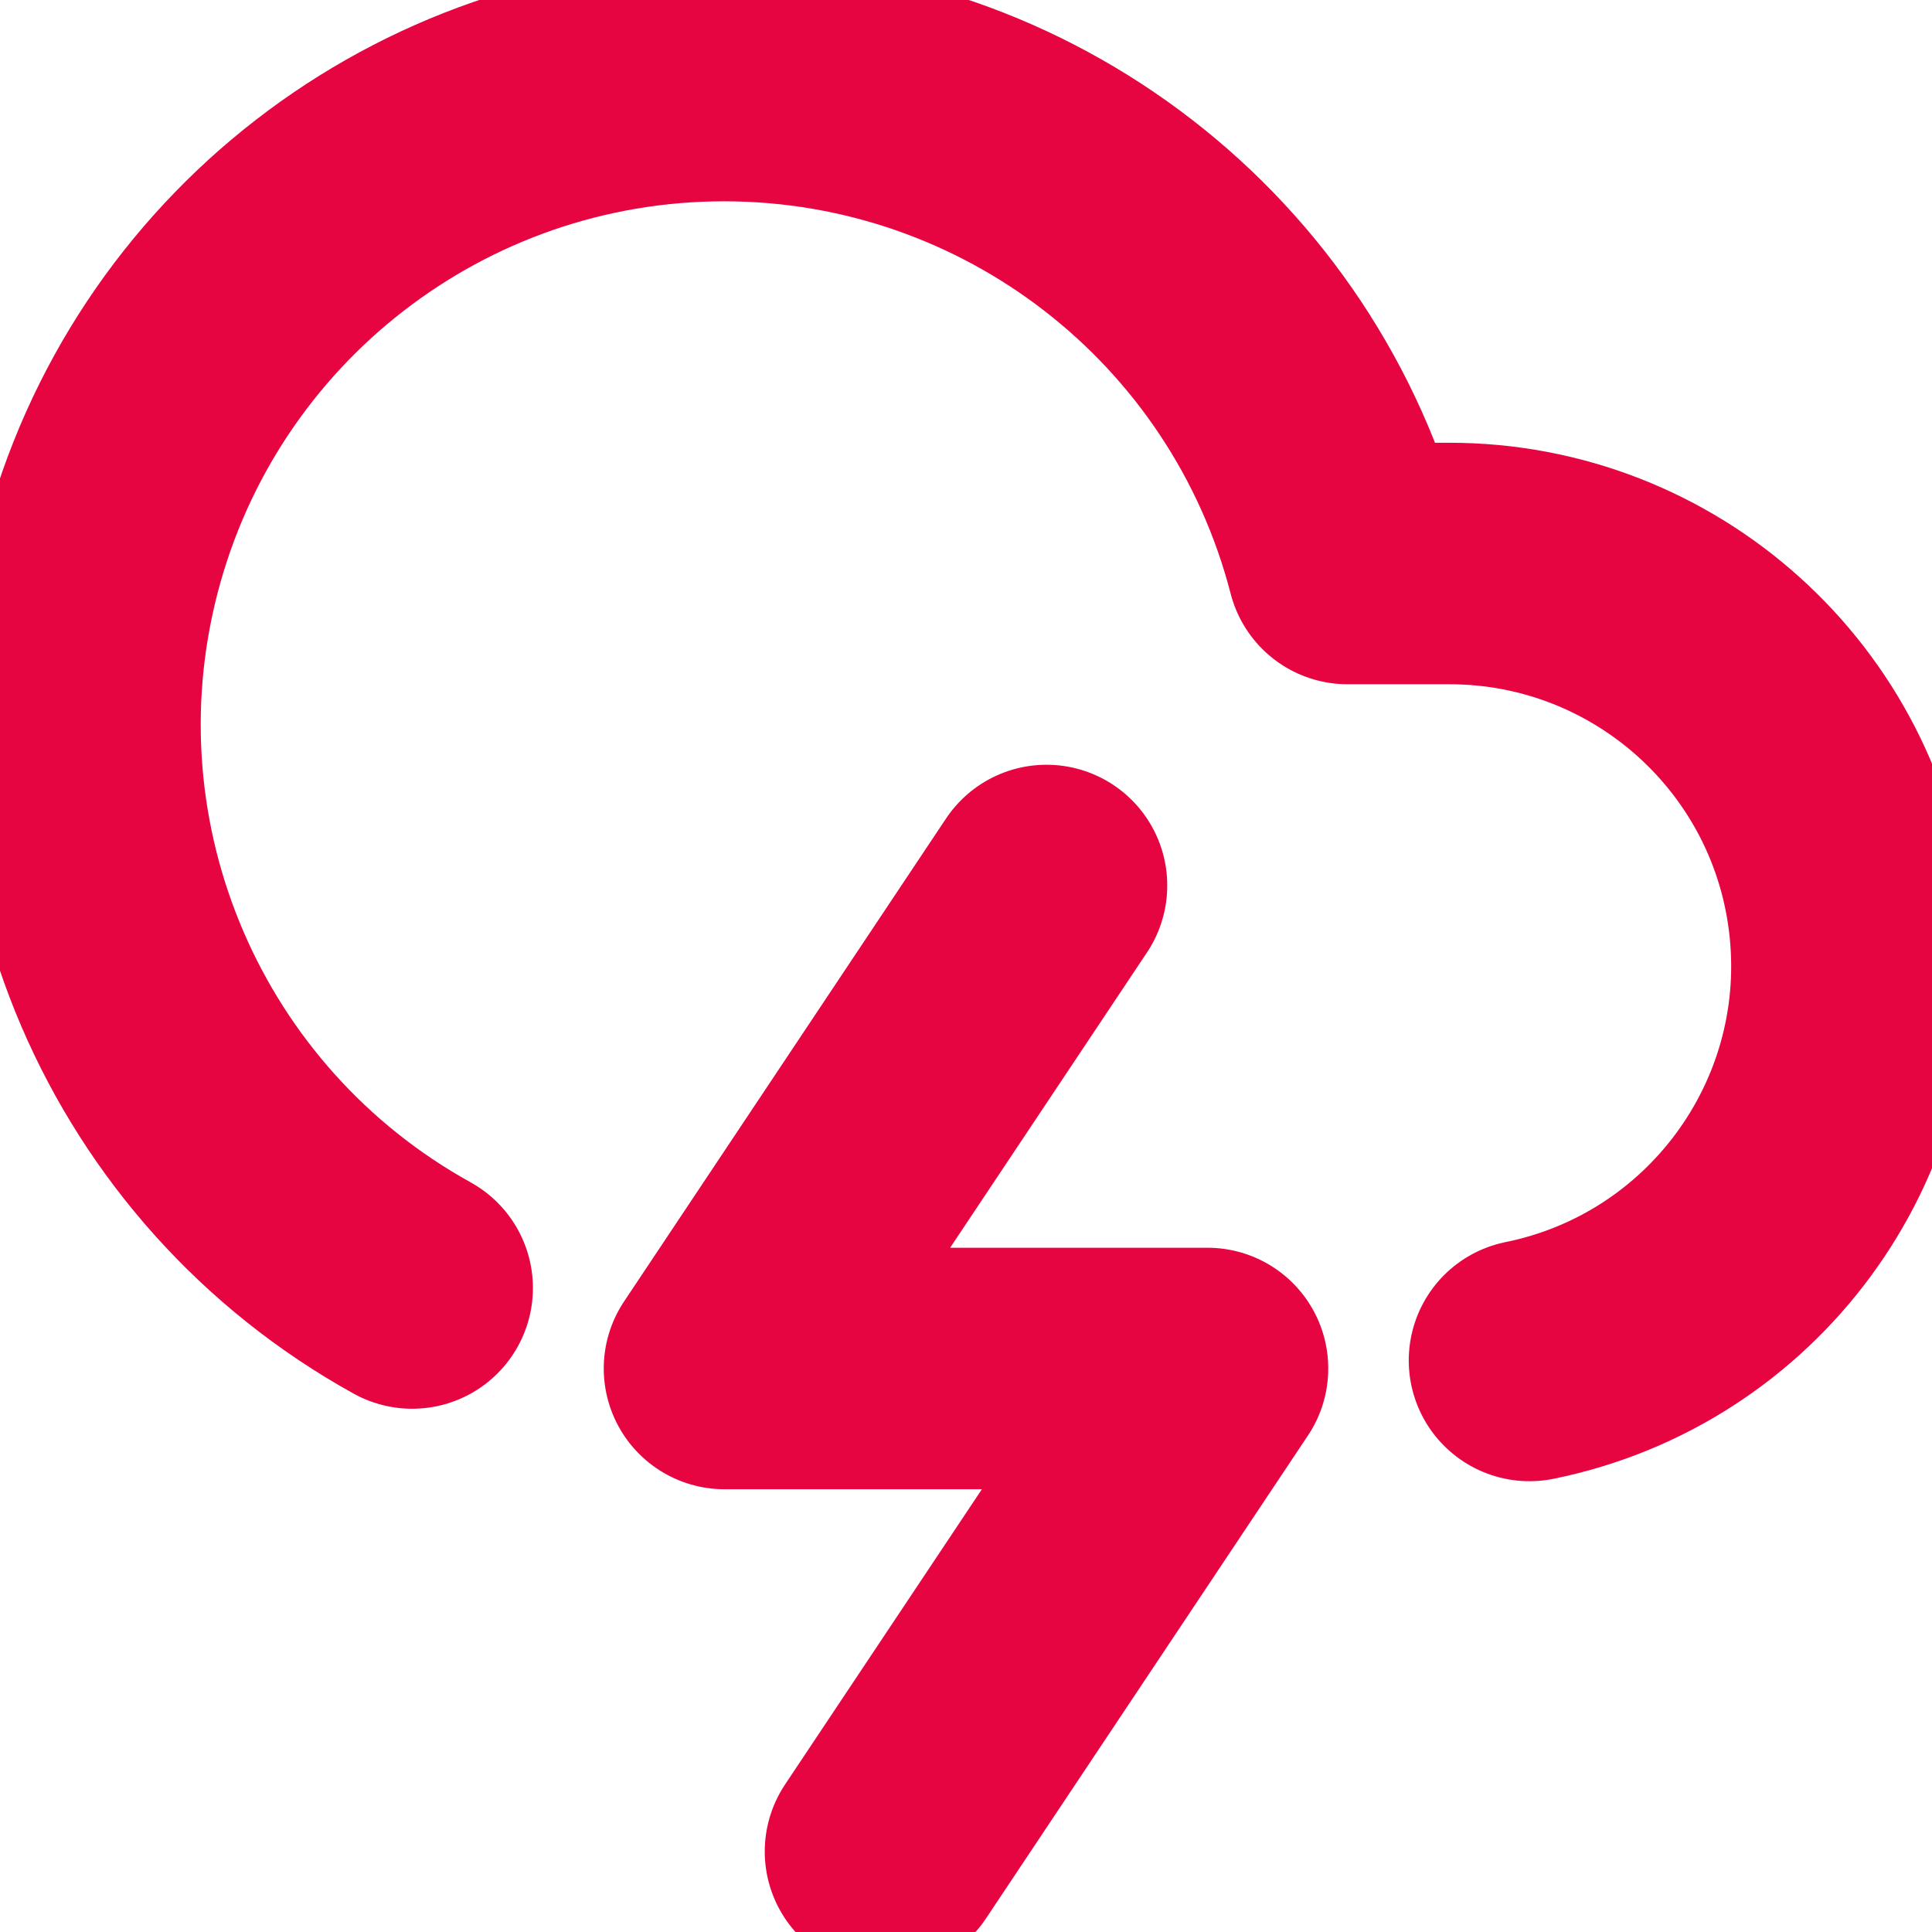
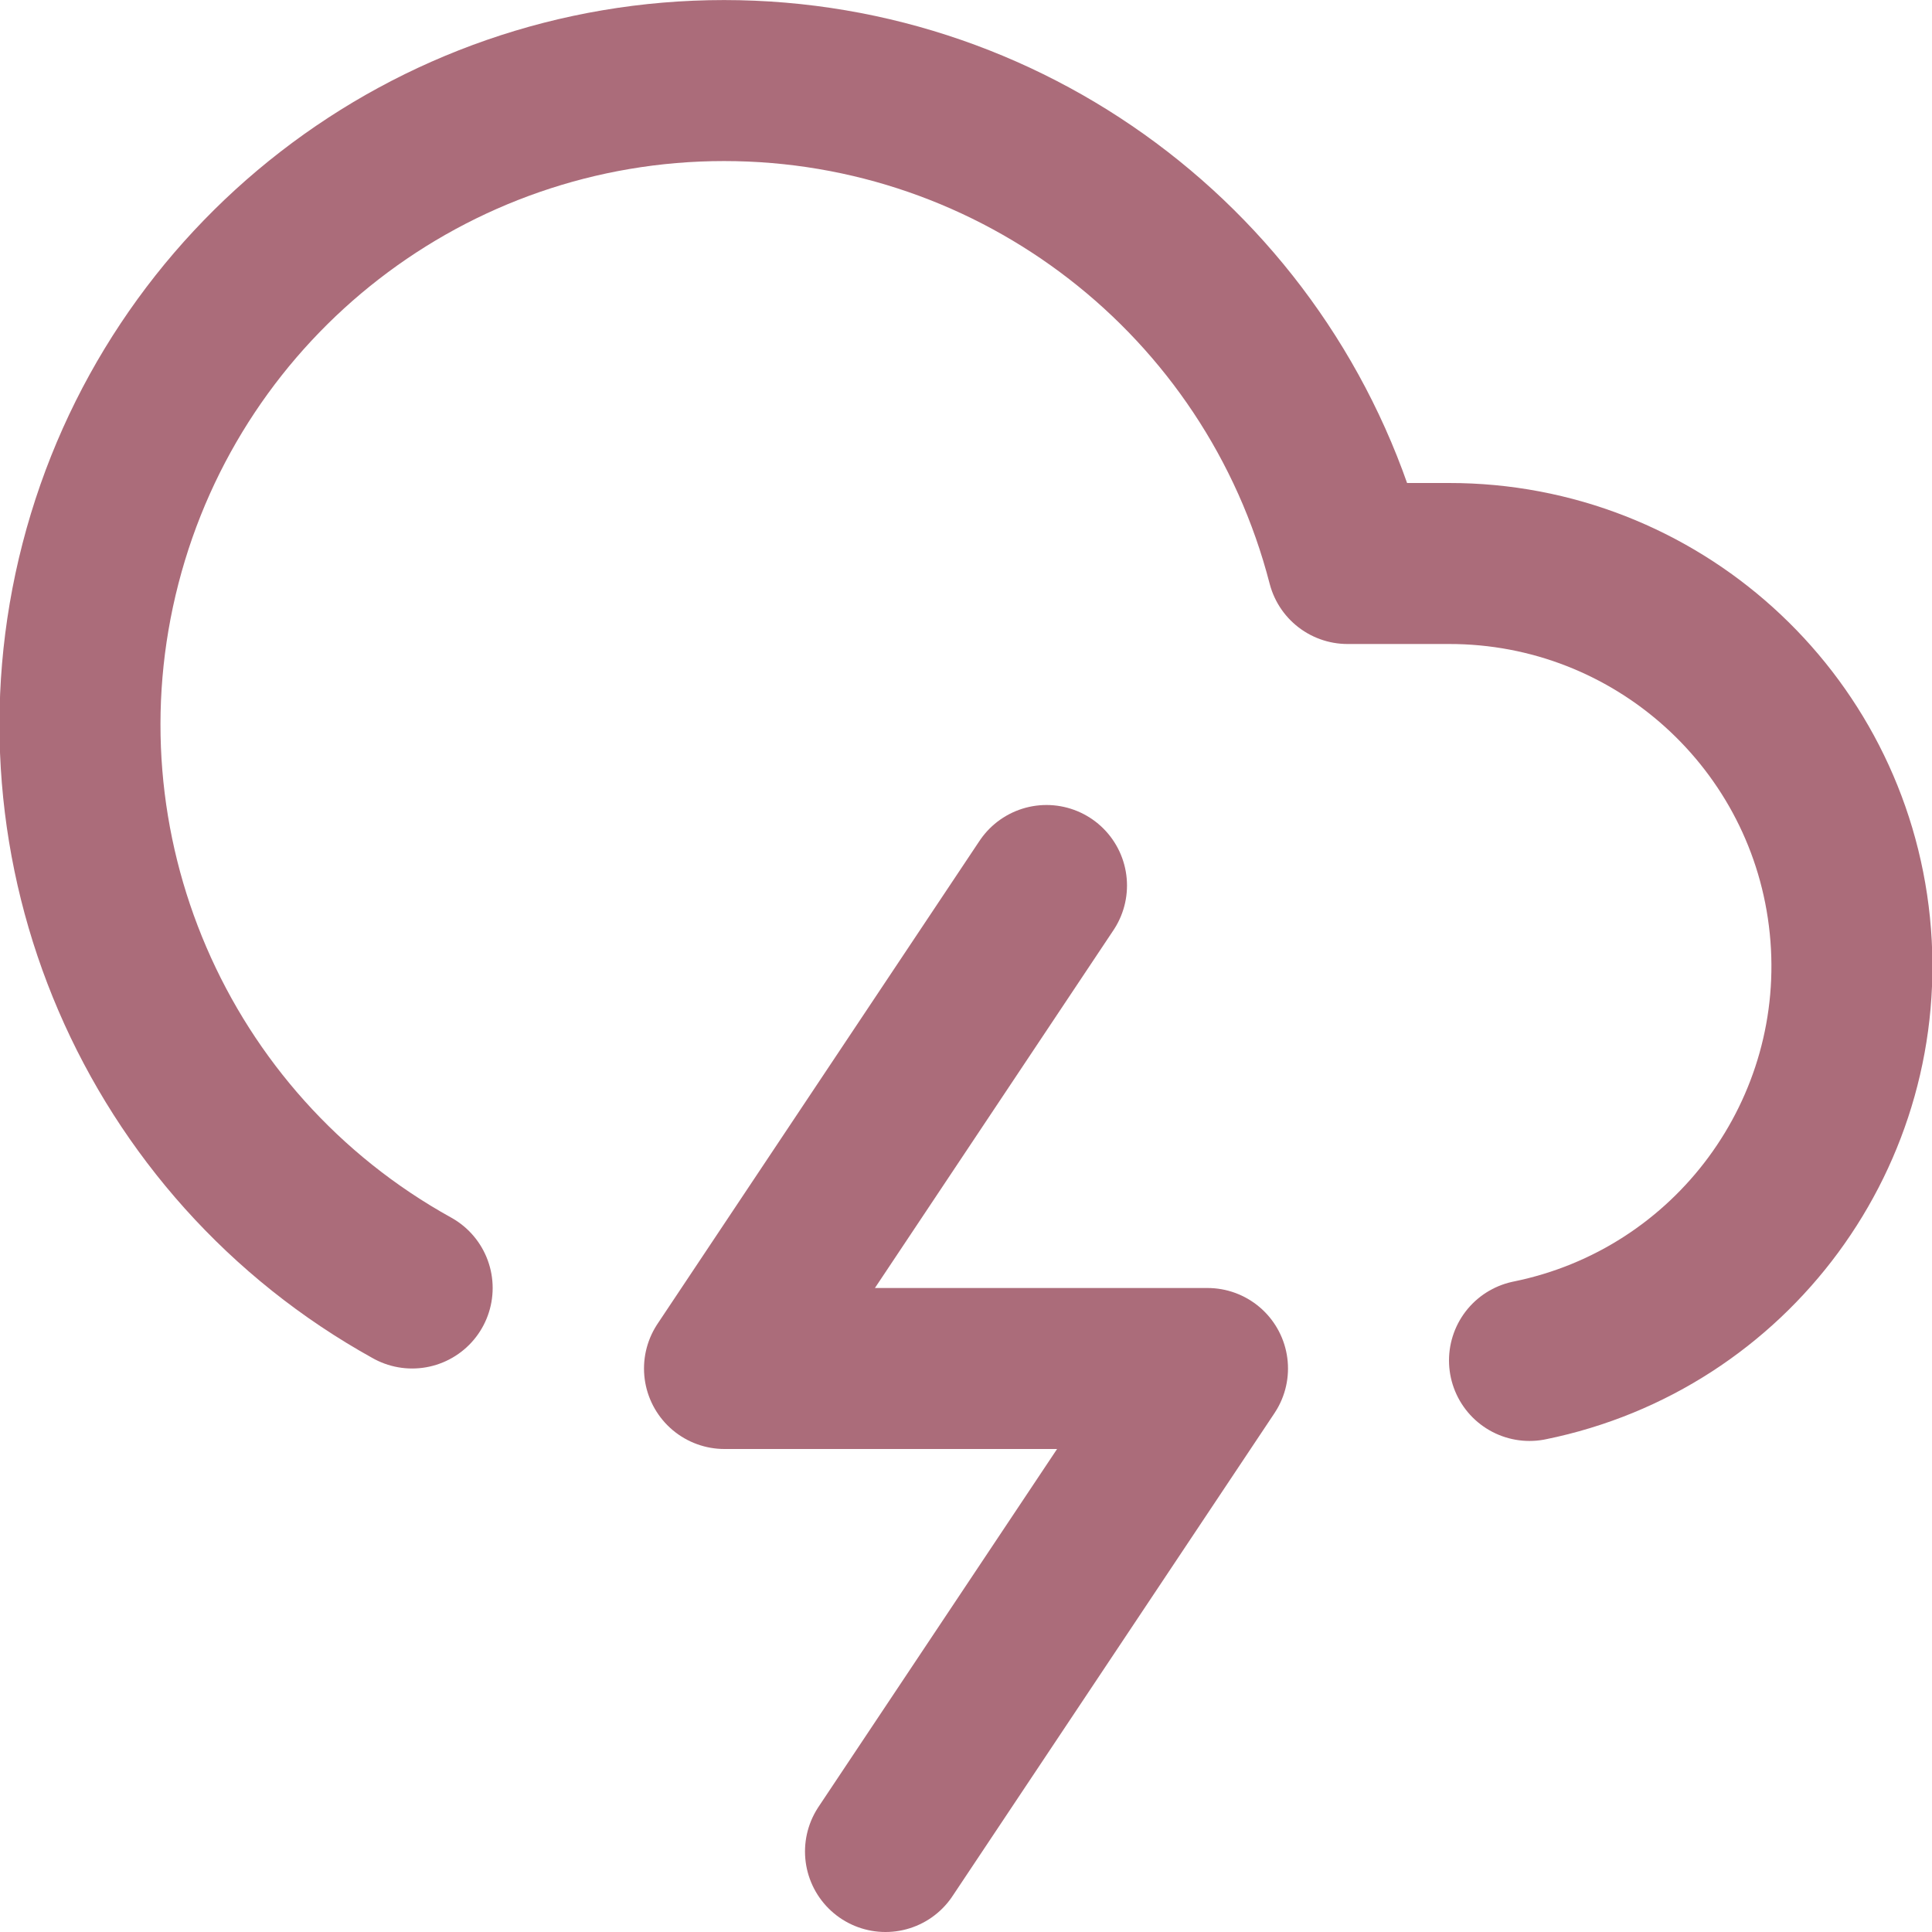
- <svg xmlns="http://www.w3.org/2000/svg" width="32" height="32" viewBox="0 0 24 24" fill="none" stroke="#e60540" stroke-width="3" stroke-linecap="round" stroke-linejoin="round" class="feather feather-cloud-lightning">
+ <svg xmlns="http://www.w3.org/2000/svg" width="24" height="24" viewBox="0 0 24 24" fill="none" stroke="#ab6c7a" stroke-width="2" stroke-linecap="round" stroke-linejoin="round" class="feather feather-cloud-lightning">
  <path d="M19 16.9A5 5 0 0 0 18 7h-1.26a8 8 0 1 0-11.62 9" />
  <polyline points="13 11 9 17 15 17 11 23" />
</svg>
